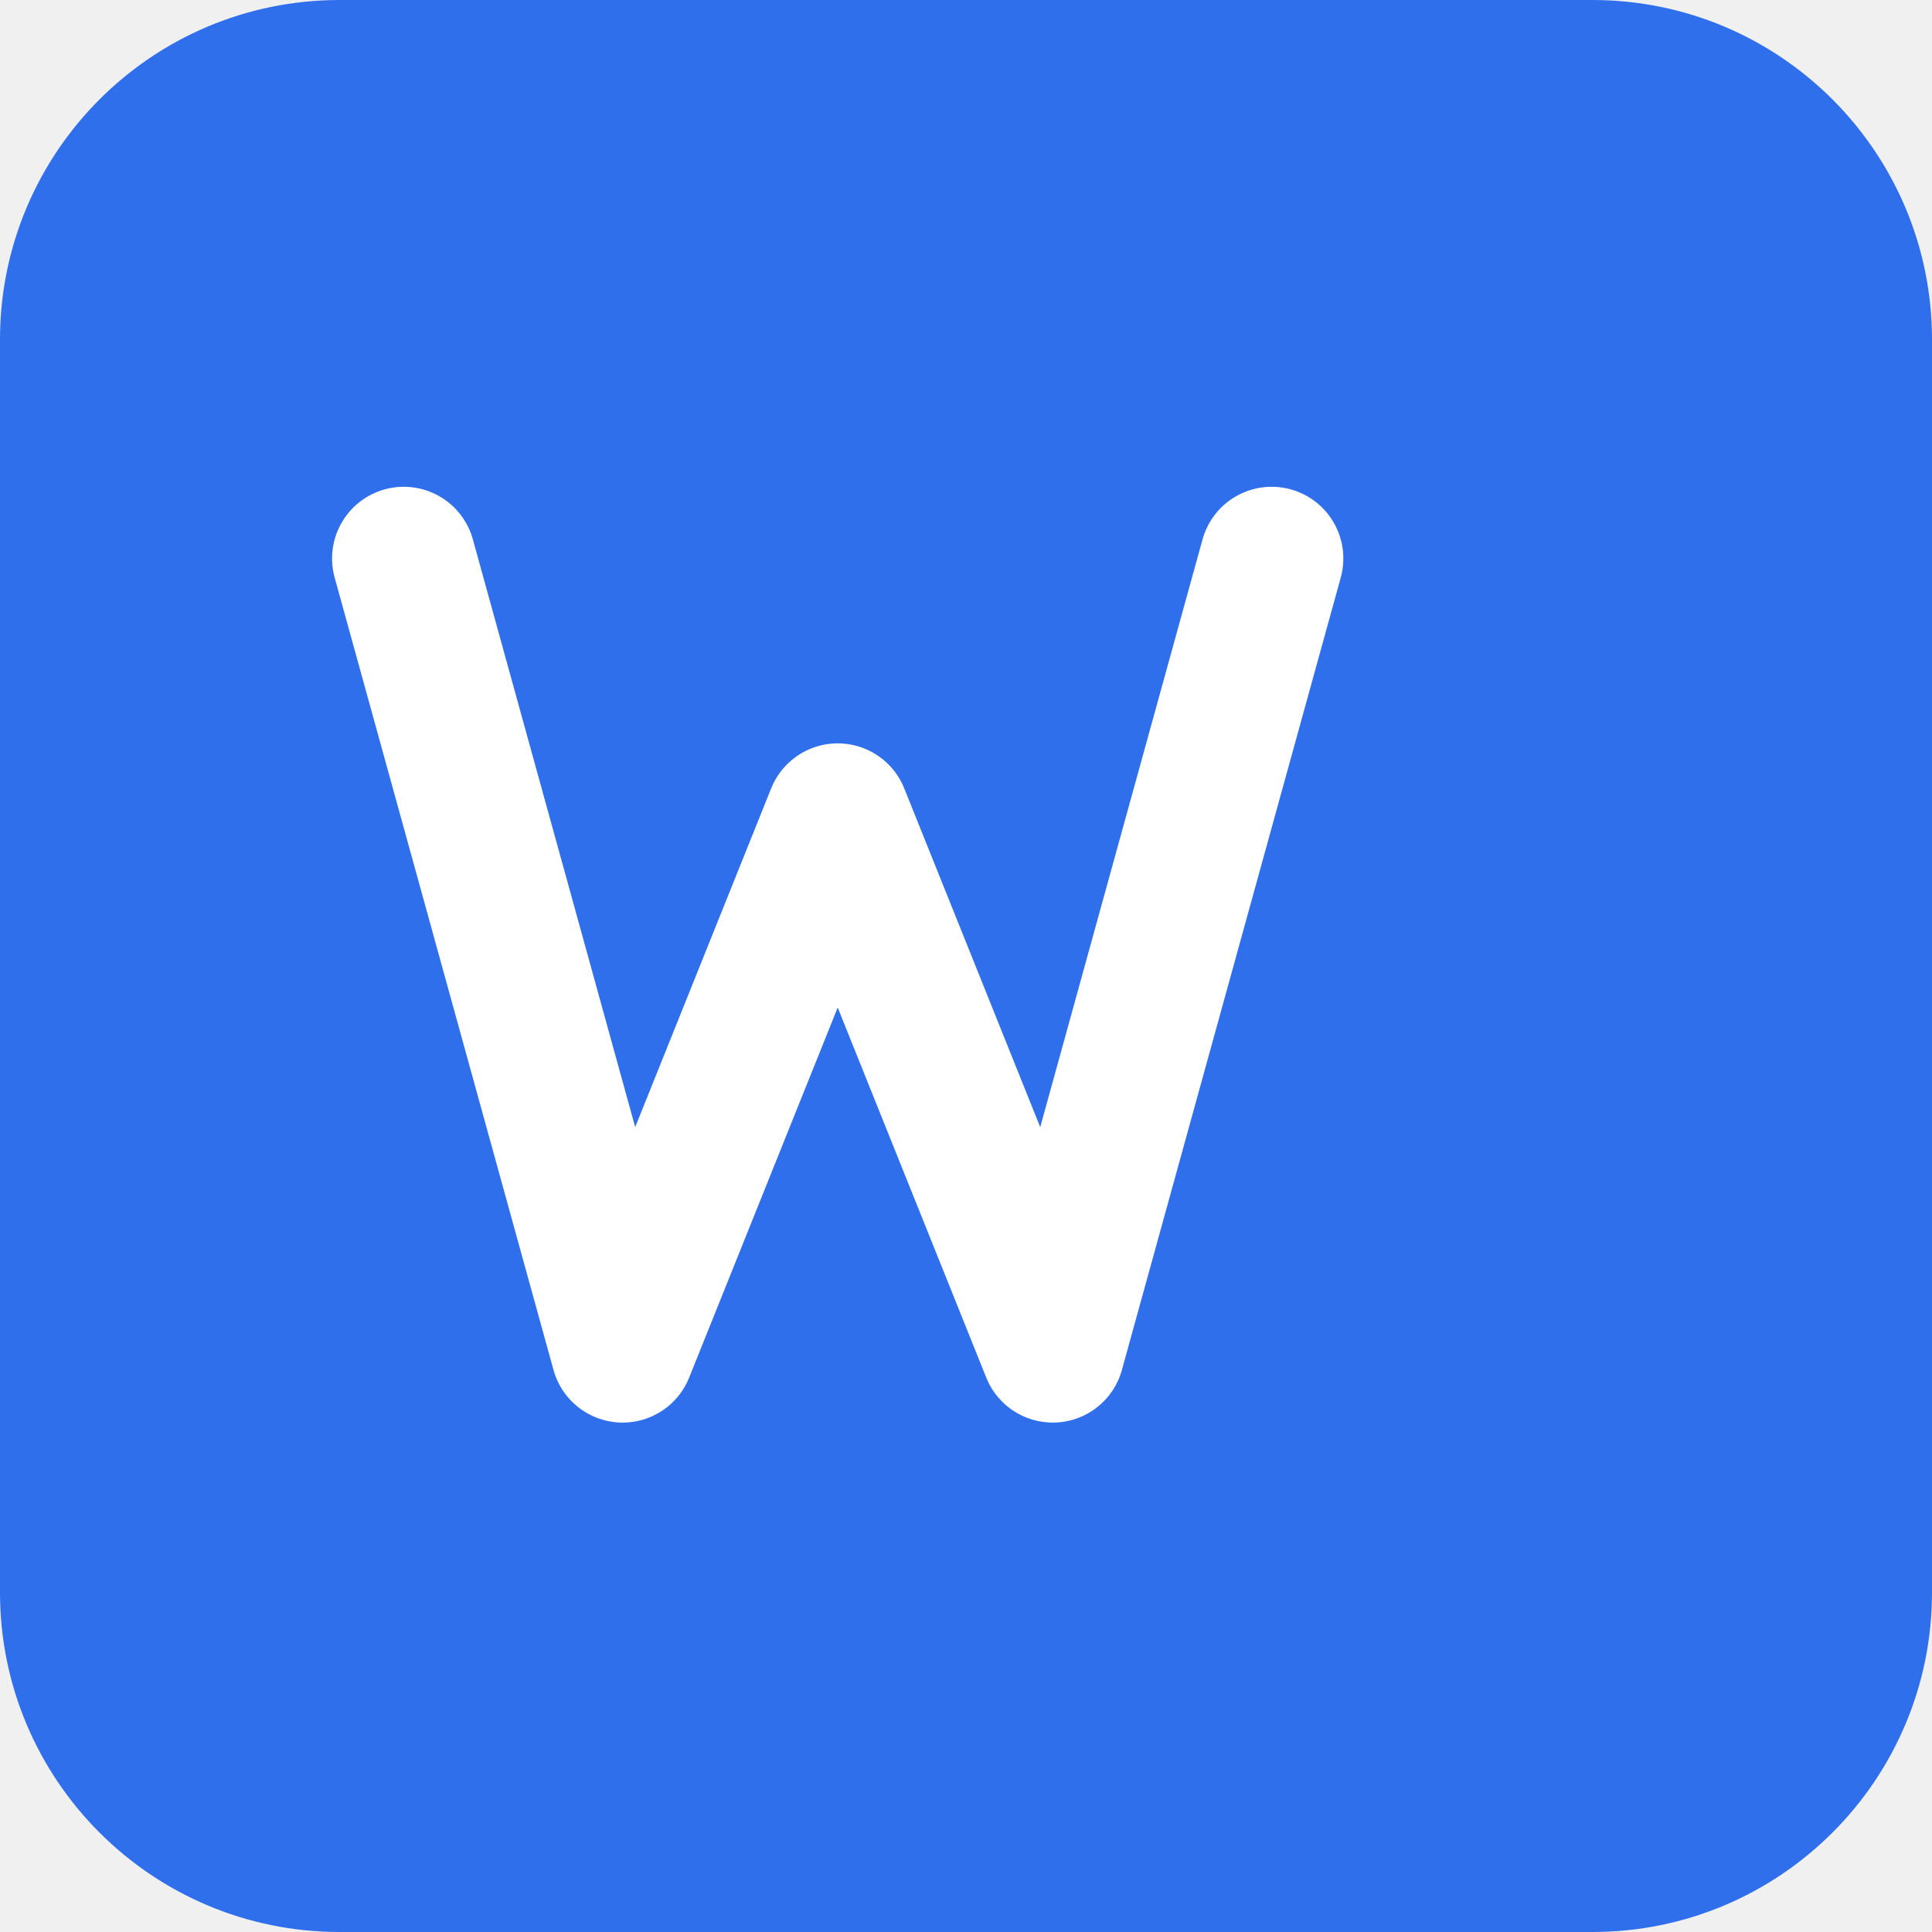
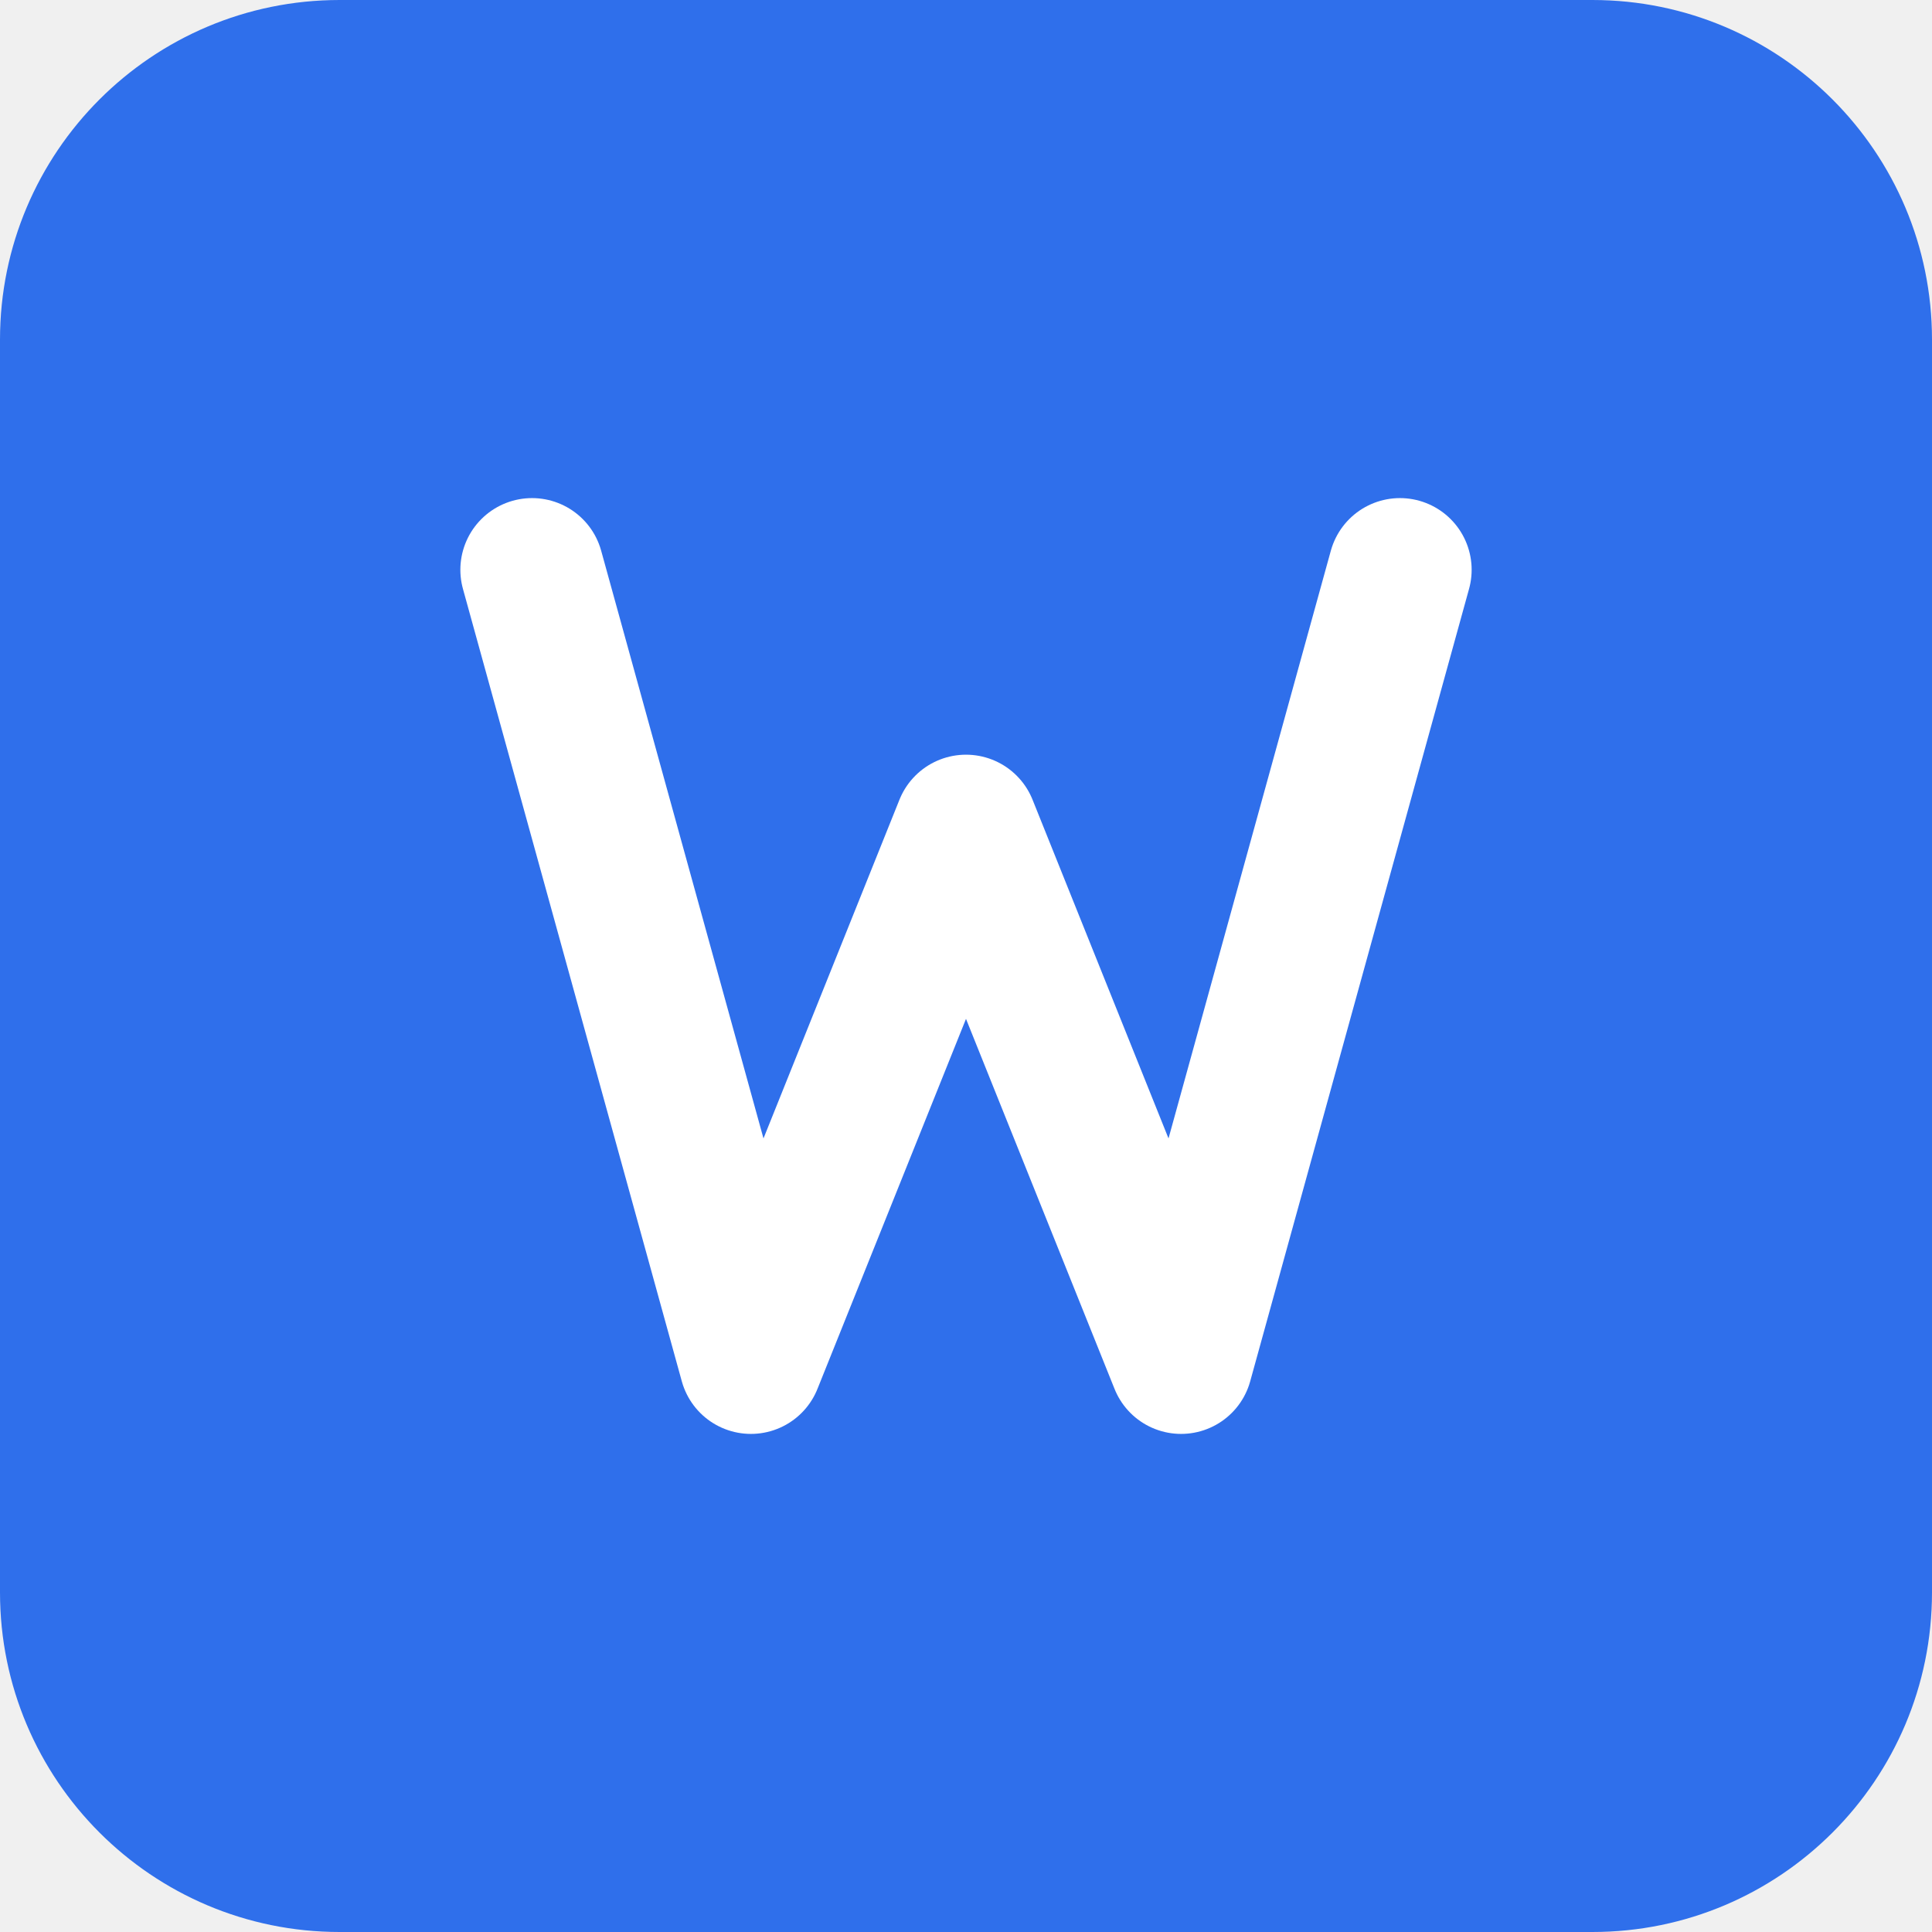
<svg xmlns="http://www.w3.org/2000/svg" width="1024" height="1024" viewBox="0 0 1024 1024">
  <rect width="1024" height="1024" rx="180" fill="#2f6feb" />
-   <path d="M214 296 L330 716 L444 432 L558 716 L674 296" fill="none" stroke="#ffffff" stroke-width="76" stroke-linecap="round" stroke-linejoin="round" />
+   <path d="M282 302 L398 722 L512 438 L626 722 L742 302" fill="none" stroke="#ffffff" stroke-width="76" stroke-linecap="round" stroke-linejoin="round" />
</svg>
